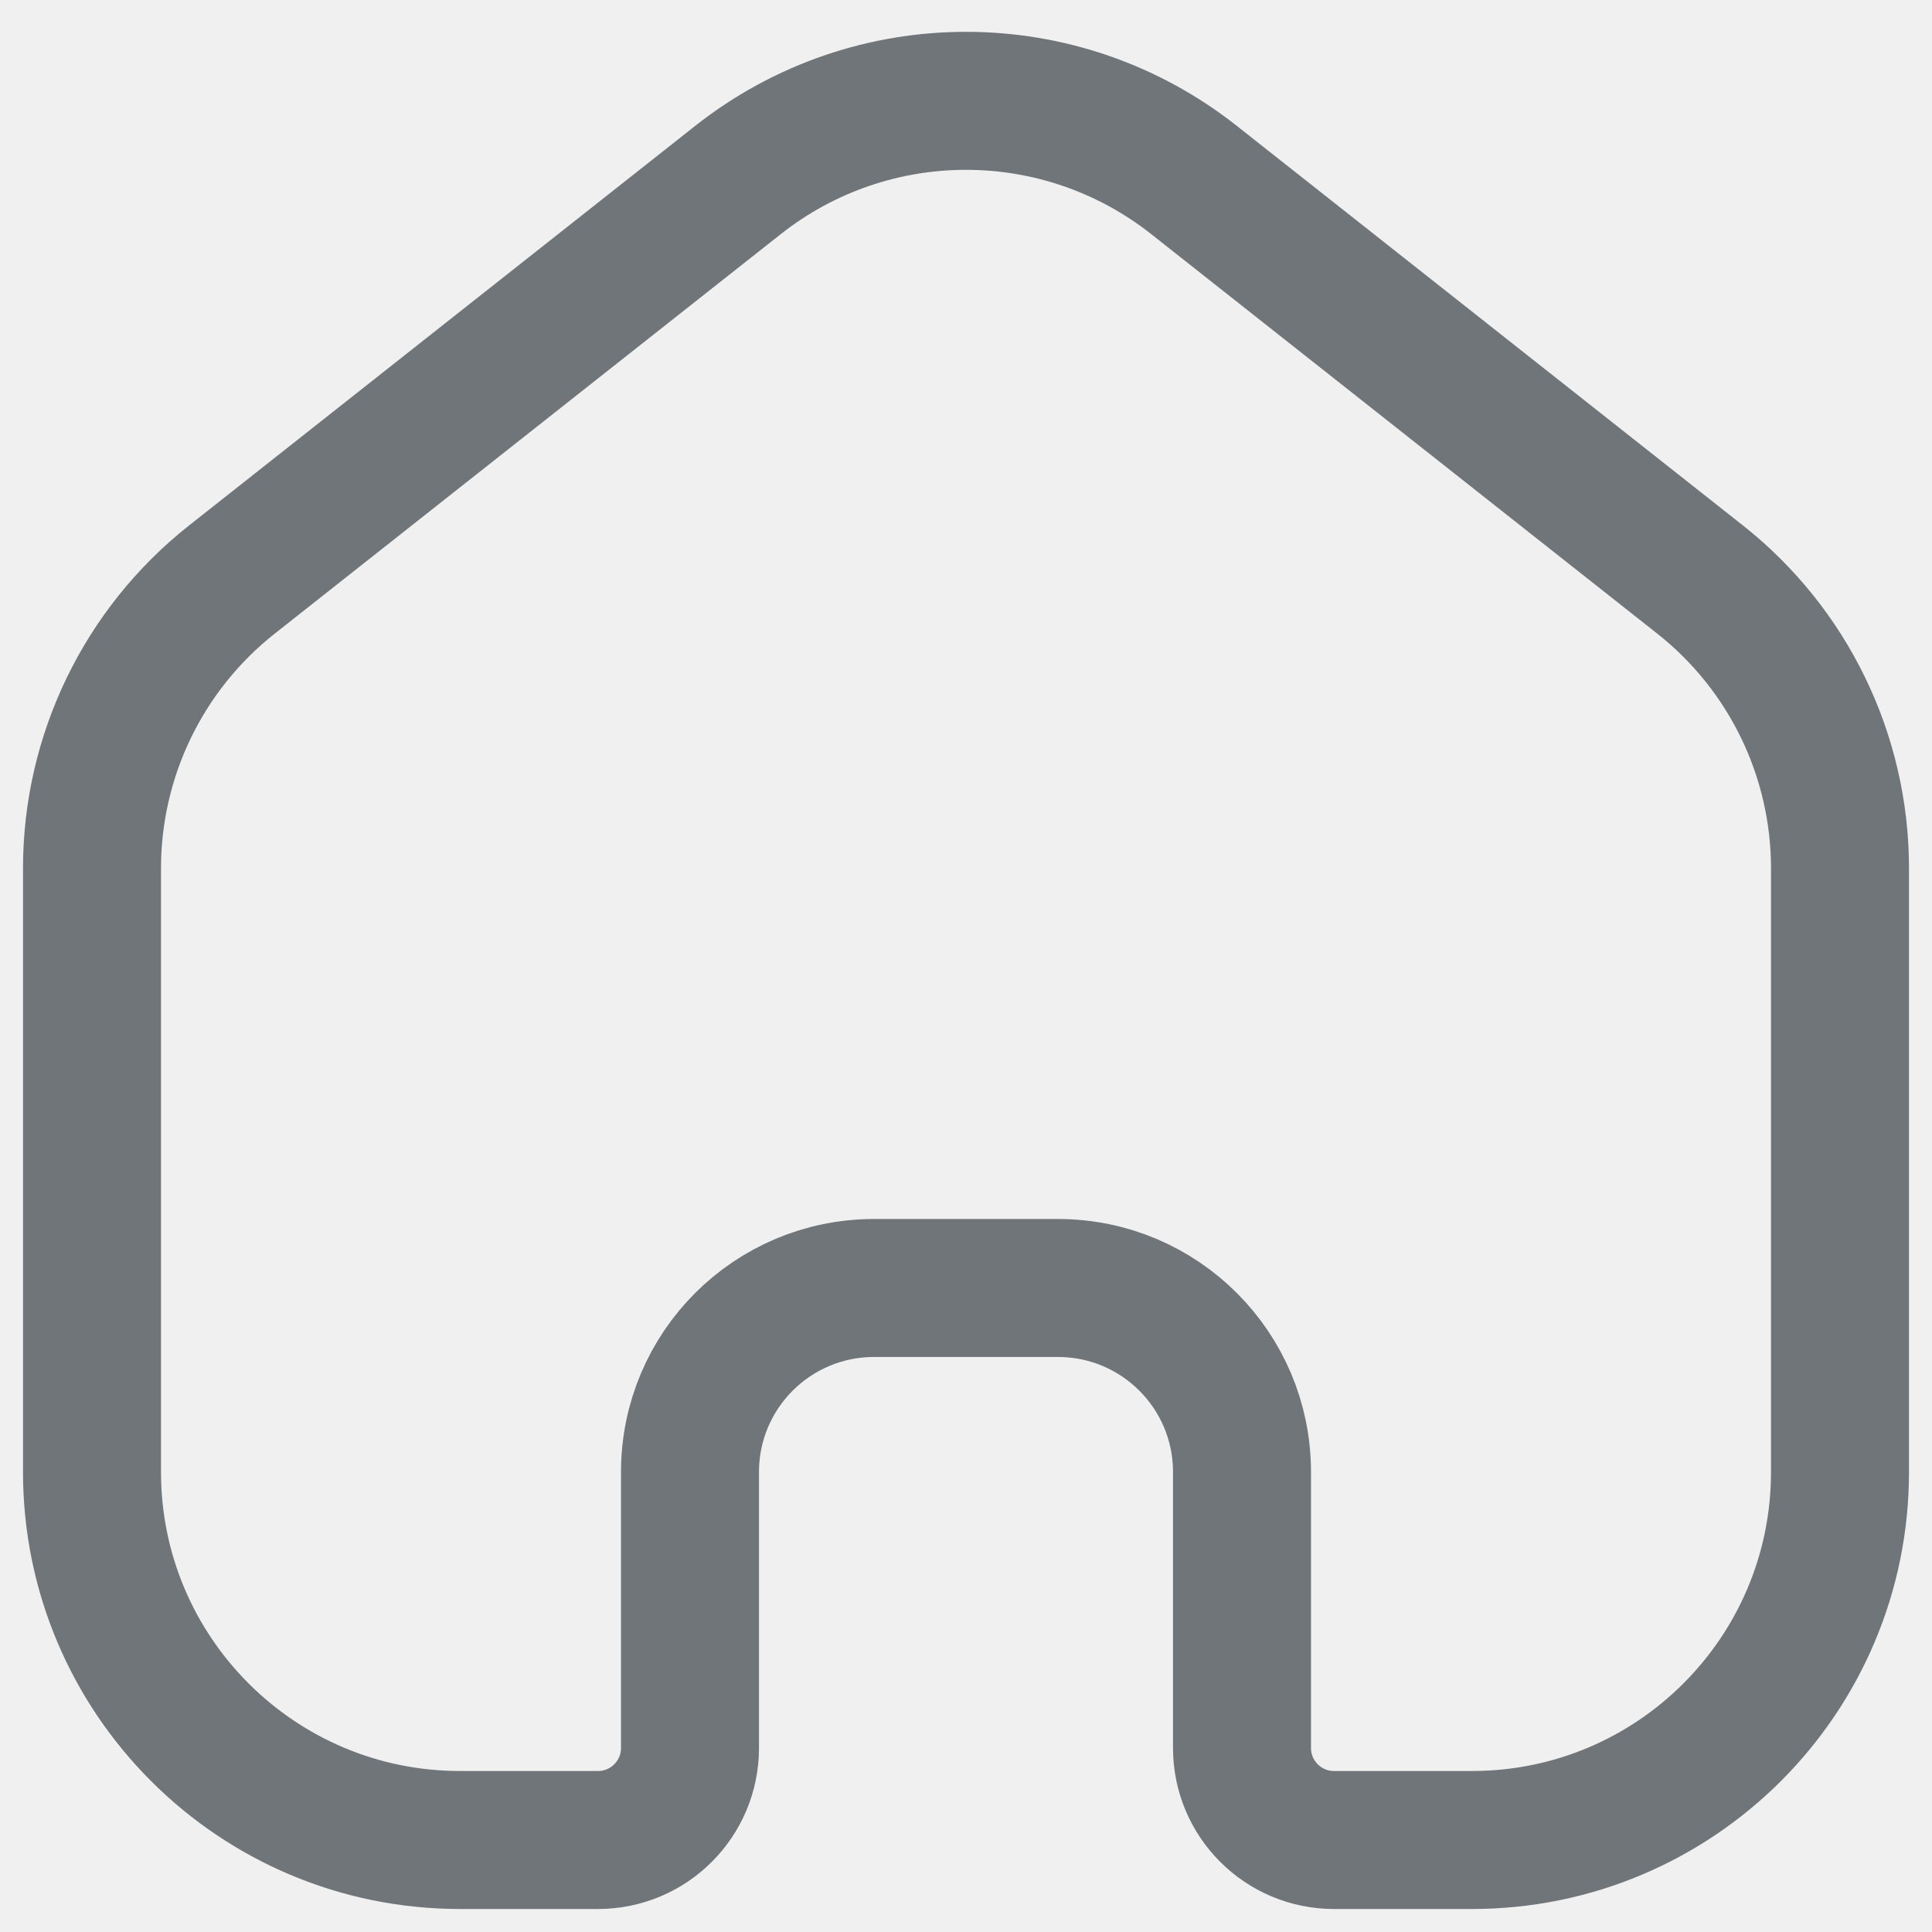
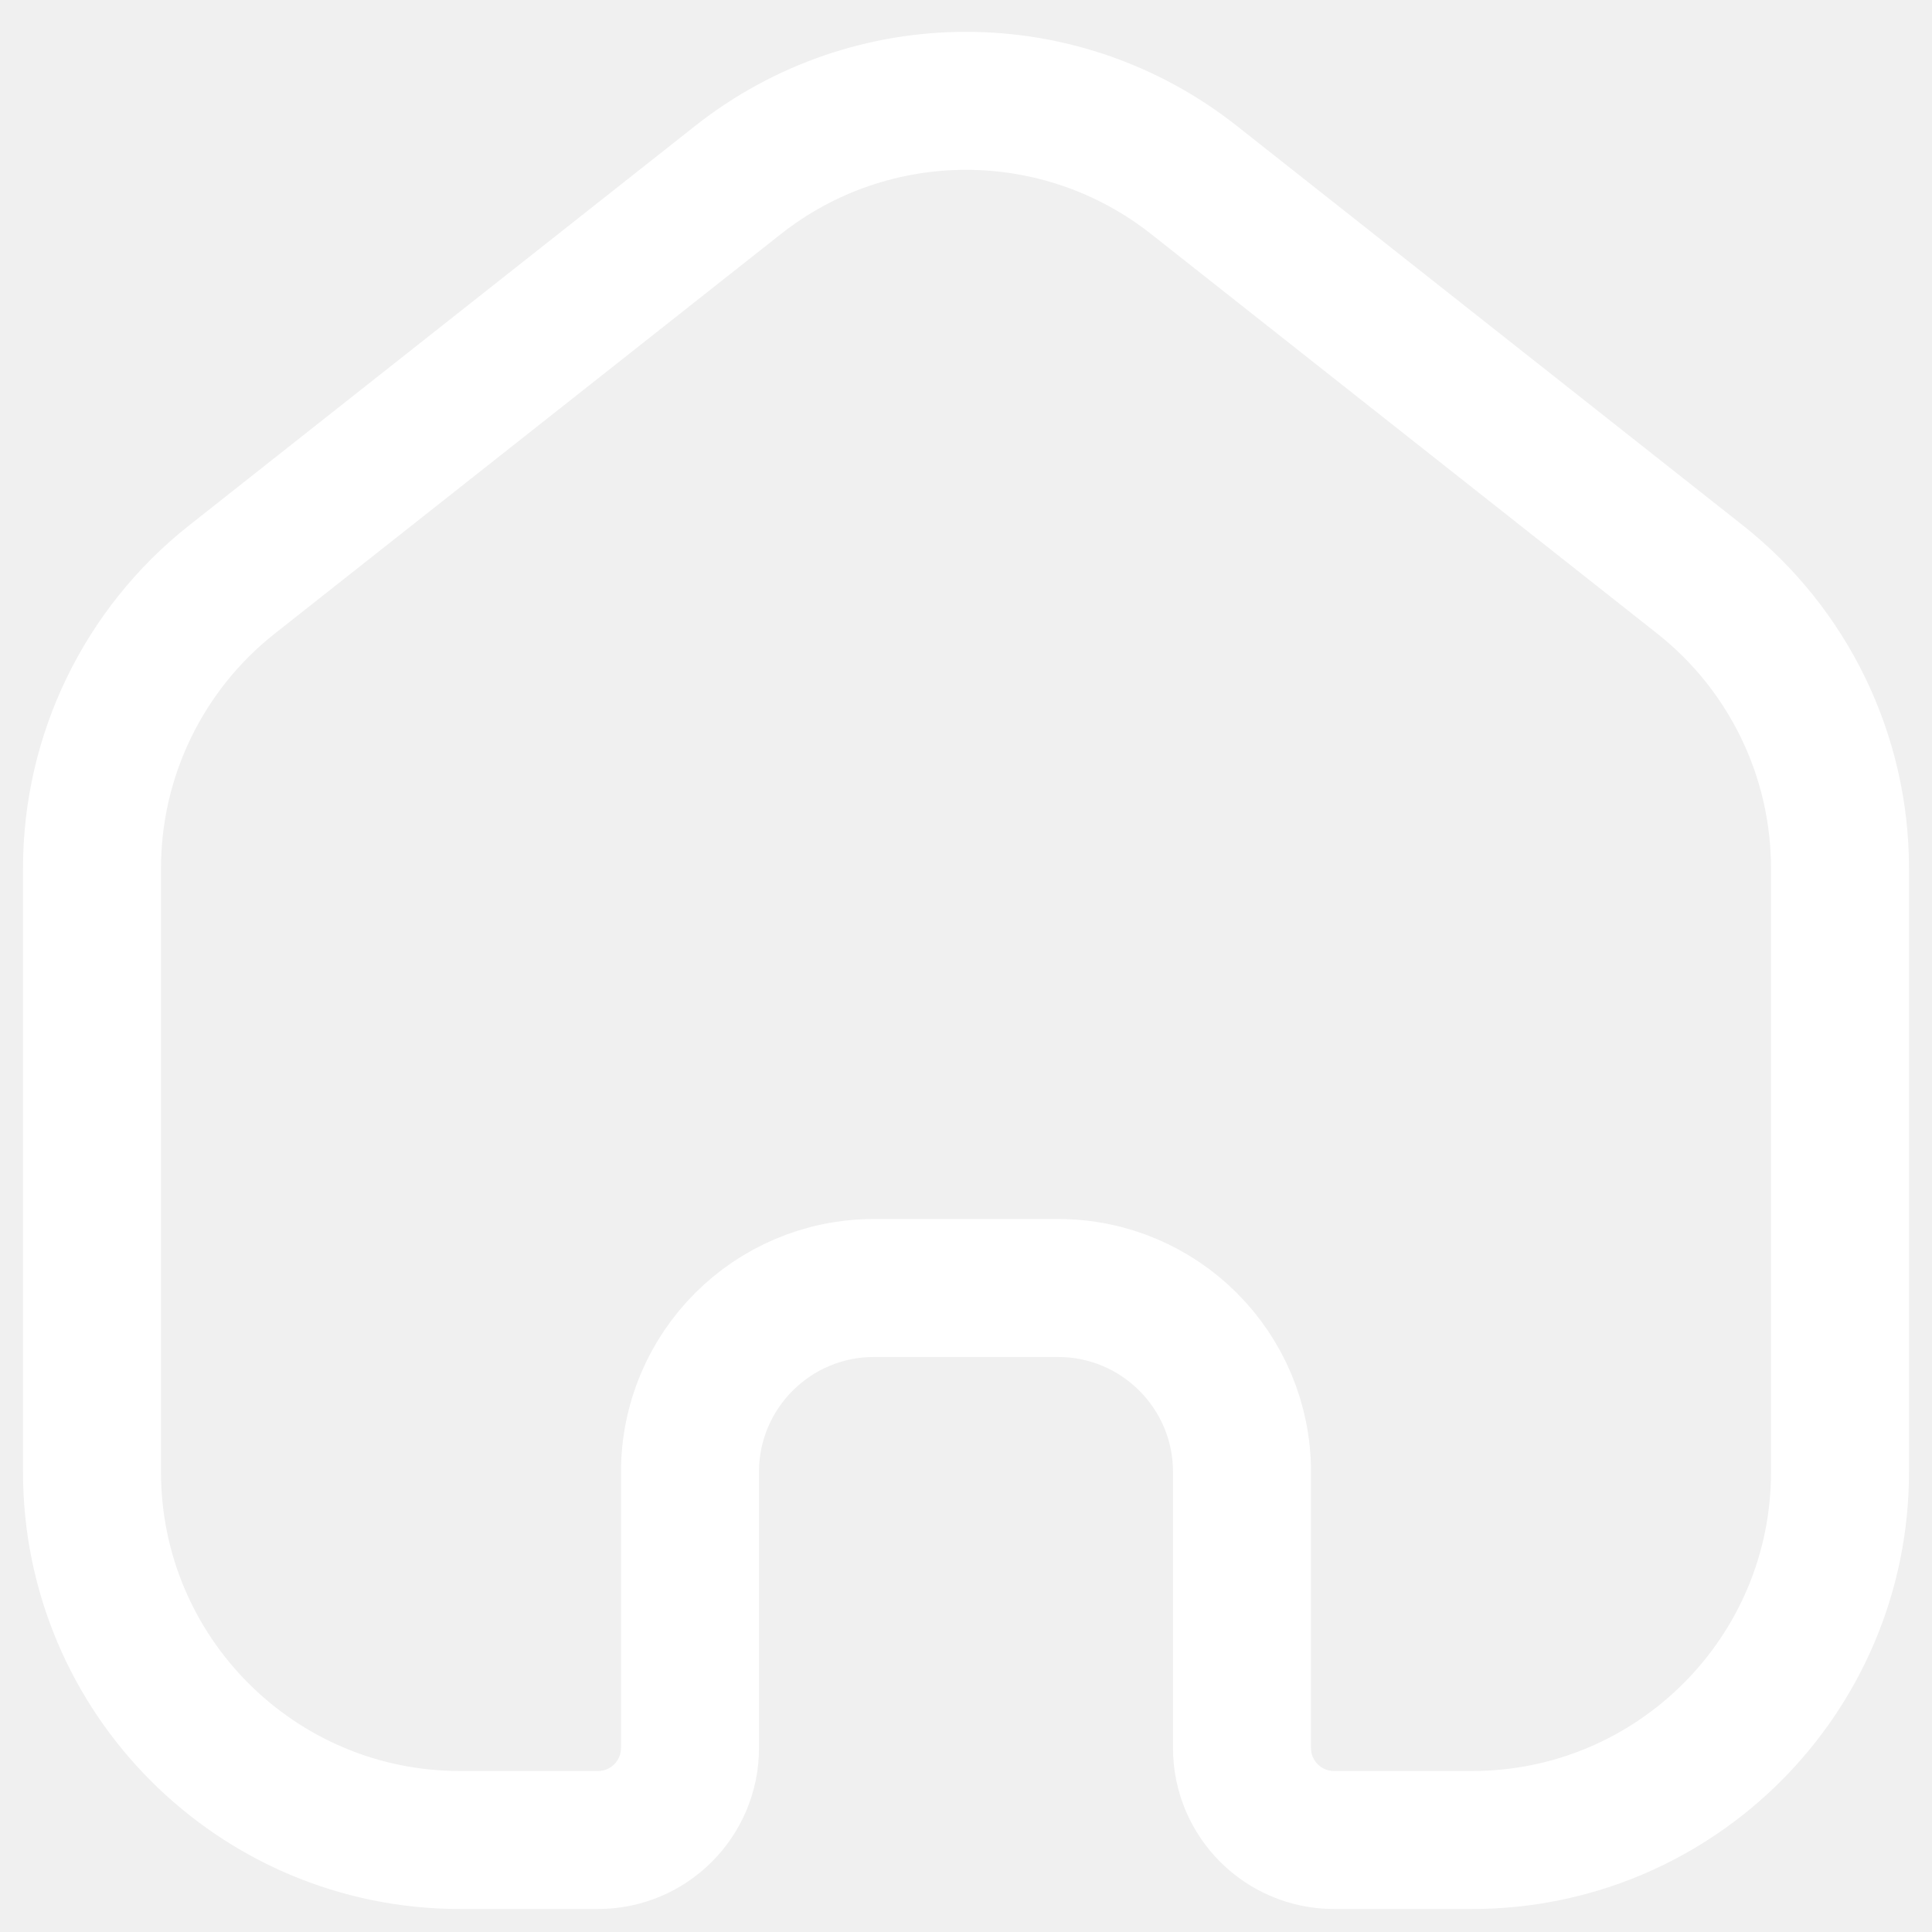
<svg xmlns="http://www.w3.org/2000/svg" width="21" height="21" viewBox="0 0 21 21" fill="none">
-   <path d="M1 9.438C1 8.214 1.561 7.057 2.521 6.299L8.021 1.957C9.475 0.809 11.525 0.809 12.979 1.957L18.479 6.299C19.439 7.057 20 8.214 20 9.438V16C20 18.209 18.209 20 16 20H14.5C13.948 20 13.5 19.552 13.5 19V16C13.5 14.895 12.605 14 11.5 14H9.5C8.395 14 7.5 14.895 7.5 16V19C7.5 19.552 7.052 20 6.5 20H5C2.791 20 1 18.209 1 16L1 9.438Z" stroke="#707579" stroke-width="1.5" />
+   <path d="M1 9.438C1 8.214 1.561 7.057 2.521 6.299L8.021 1.957C9.475 0.809 11.525 0.809 12.979 1.957L18.479 6.299C19.439 7.057 20 8.214 20 9.438V16C20 18.209 18.209 20 16 20H14.5C13.948 20 13.5 19.552 13.5 19V16C13.5 14.895 12.605 14 11.5 14H9.5C8.395 14 7.5 14.895 7.5 16V19C7.5 19.552 7.052 20 6.5 20H5C2.791 20 1 18.209 1 16L1 9.438Z" stroke="white" stroke-width="1.5" />
</svg>
